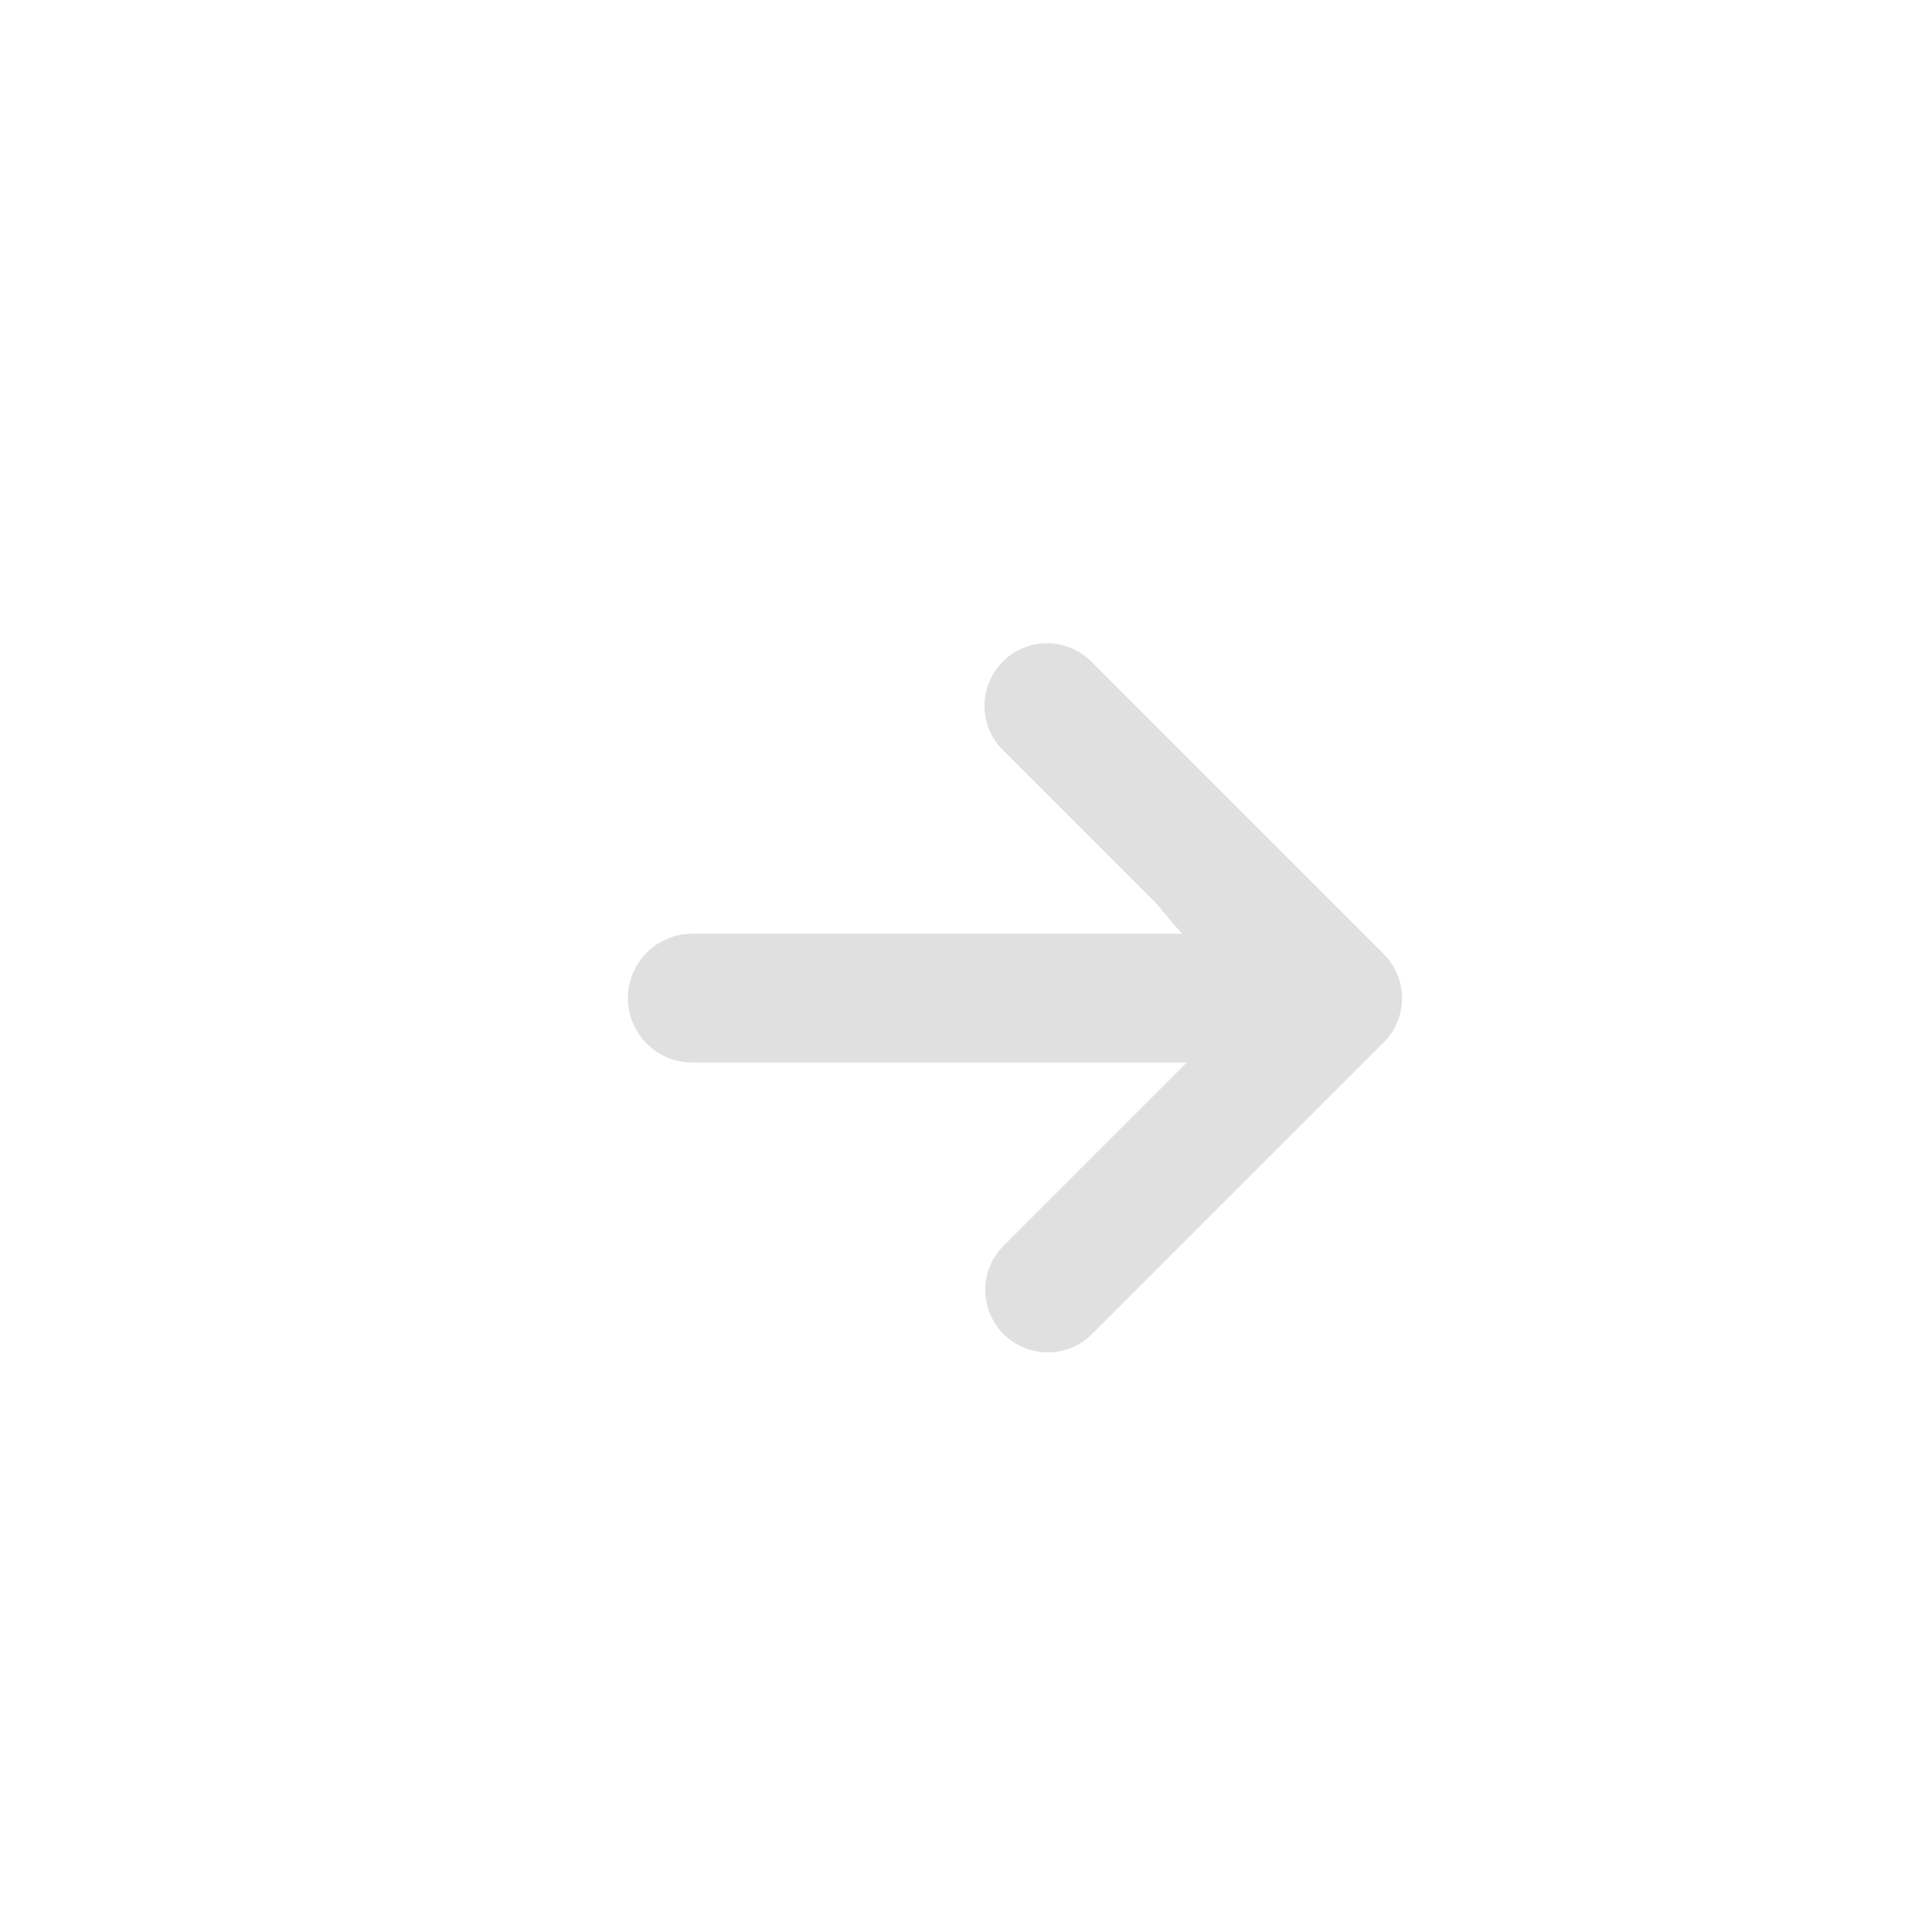
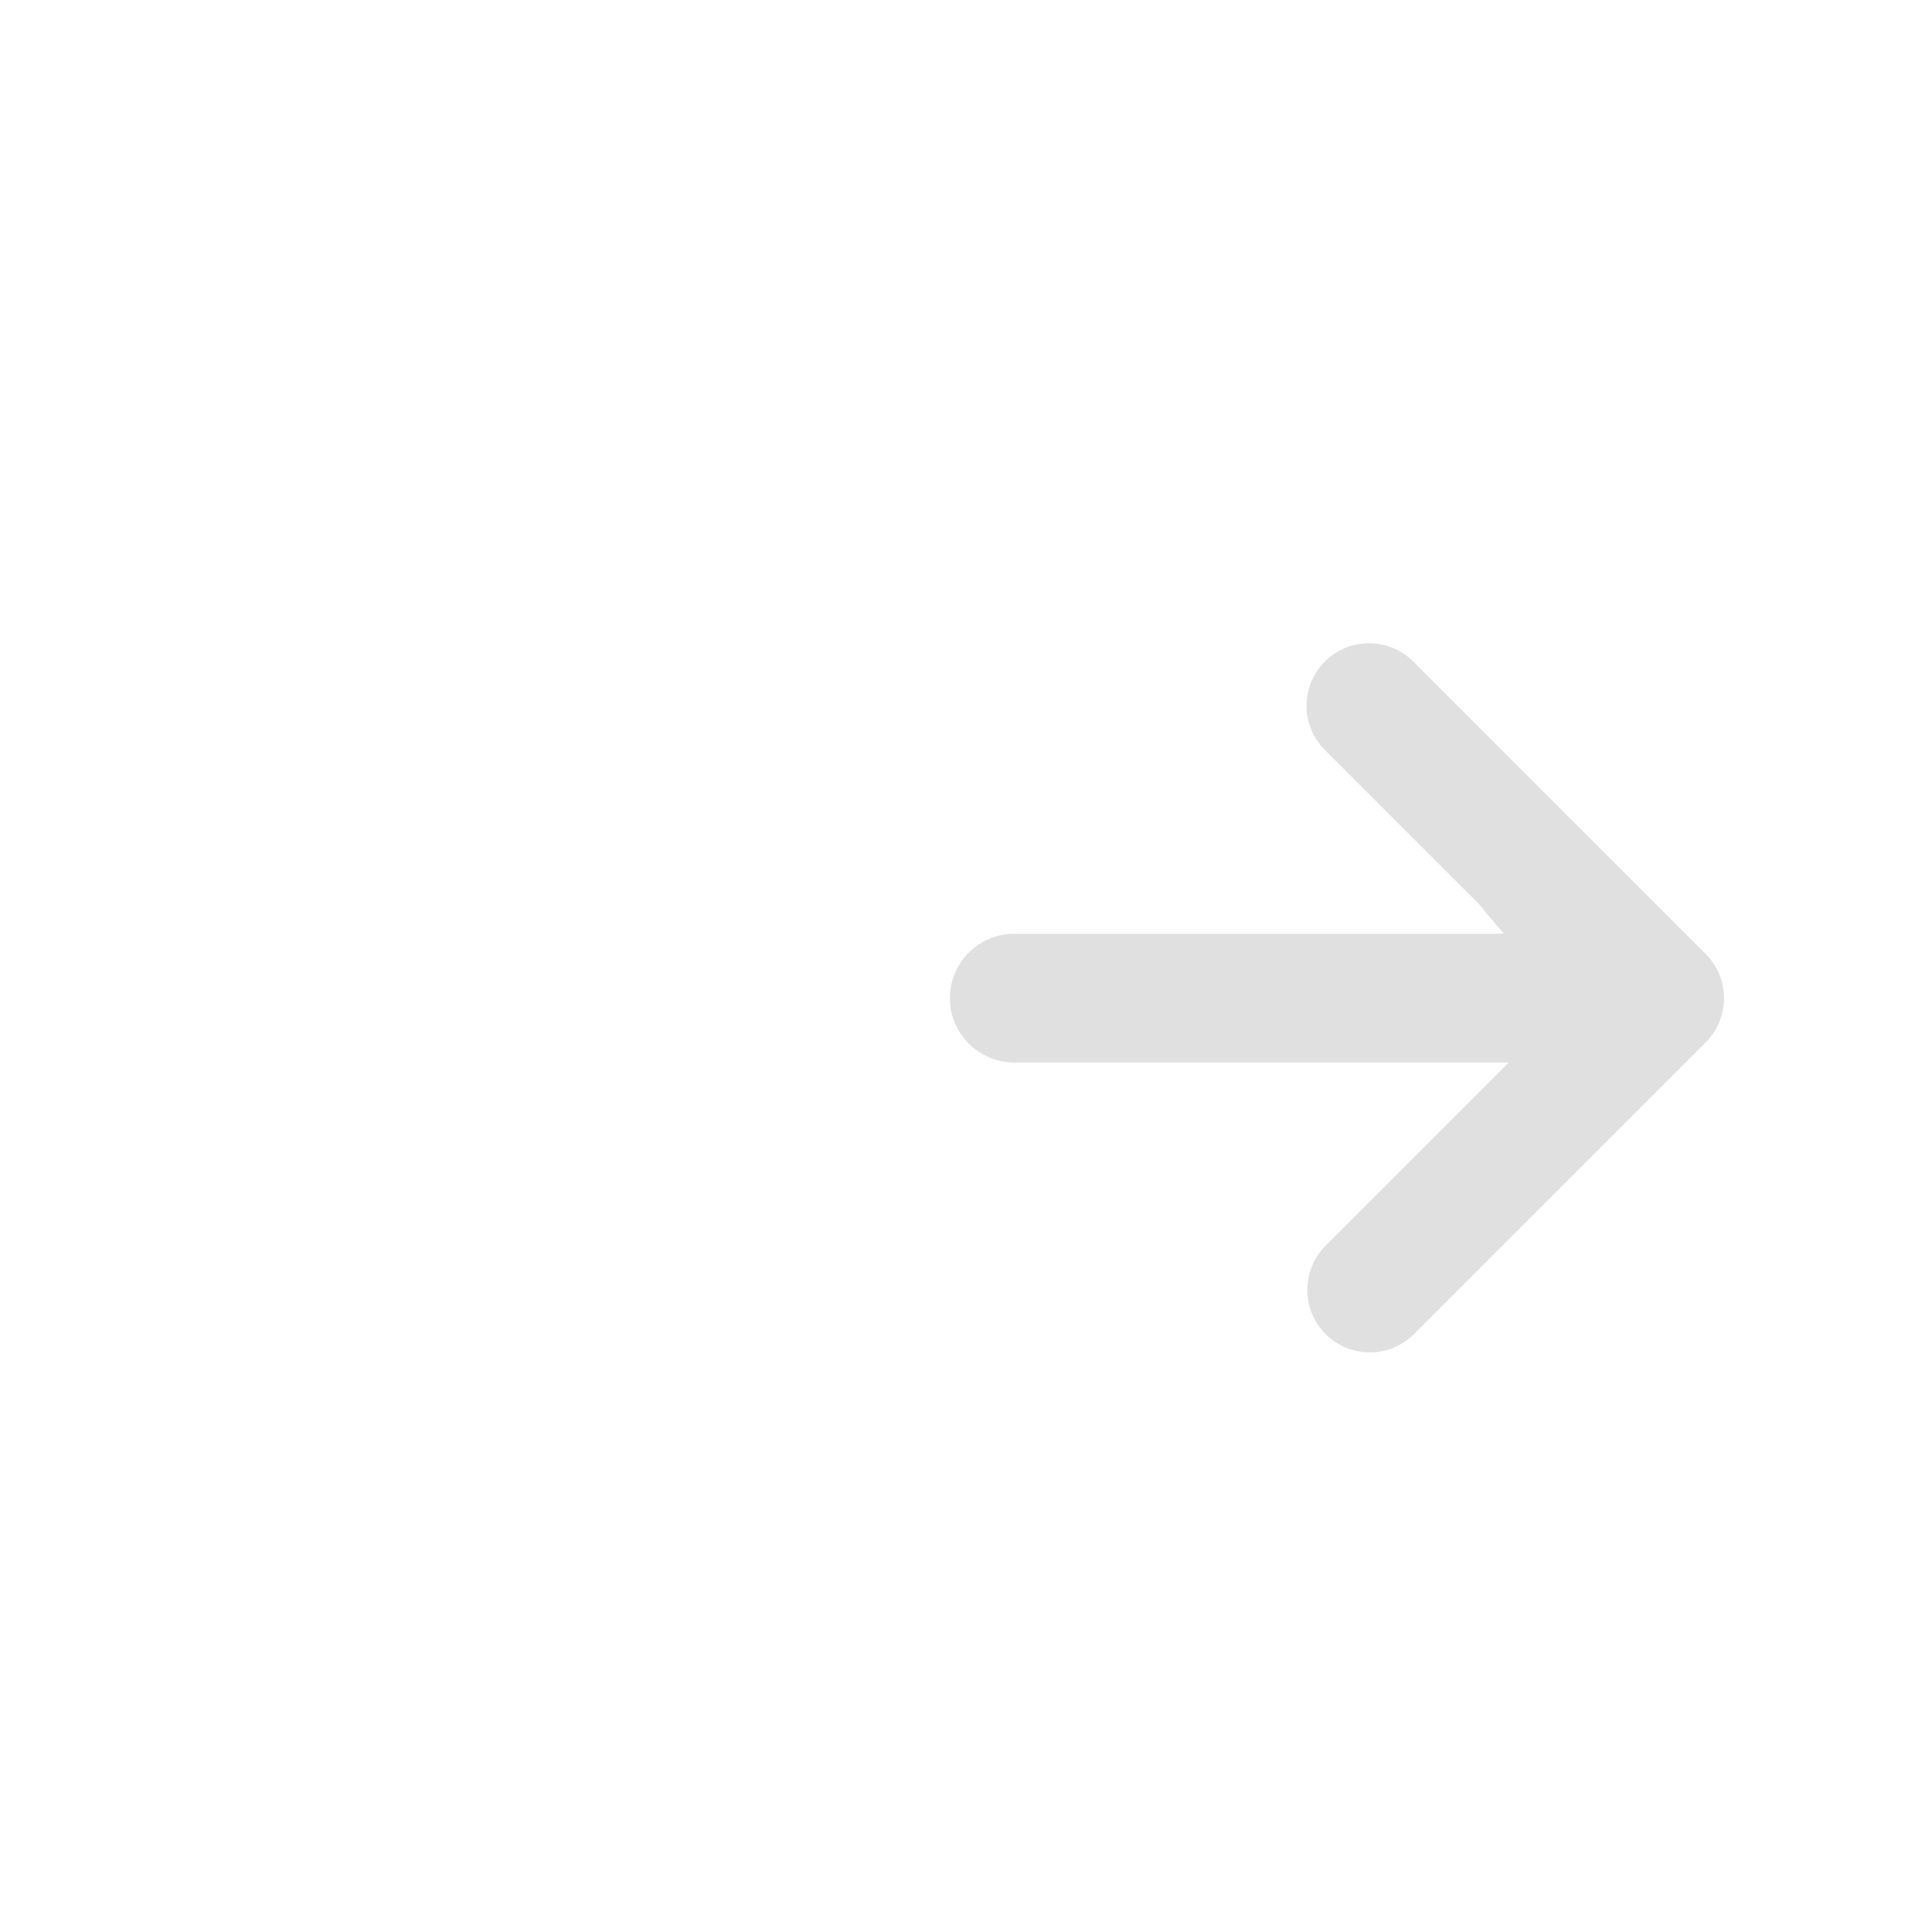
- <svg xmlns="http://www.w3.org/2000/svg" id="icon_arrowr1" width="30" height="30" viewBox="0 0 30 30">
+ <svg xmlns="http://www.w3.org/2000/svg" id="icon_arrowr1" width="30" height="30" viewBox="0 0 20 30">
  <g id="Group_47432" data-name="Group 47432" transform="translate(-322.7 -423)">
    <path id="Path_117597" data-name="Path 117597" d="M10.034,18.466a.971.971,0,0,1,0-1.373l3.843-3.843L10.034,9.407a.971.971,0,1,1,1.373-1.373l4.529,4.529a.97.97,0,0,1,0,1.373l-4.529,4.529A.971.971,0,0,1,10.034,18.466Z" transform="translate(328.25 425.25)" fill="#e0e0e0" fill-rule="evenodd" />
    <path id="Path_121728" data-name="Path 121728" d="M17.53,12.53a.75.75,0,0,0,0-1.061c-3.793-3.793-4.854-2.732-2.341-.22H7a.75.75,0,0,0,0,1.5h8.189S13.737,16.323,17.53,12.53Z" transform="translate(326.45 426.5)" fill="#e0e0e0" stroke="#e0e0e0" stroke-width="0.5" />
  </g>
  <rect id="icon_trim" data-name="icon trim" width="30" height="30" fill="none" />
</svg>
